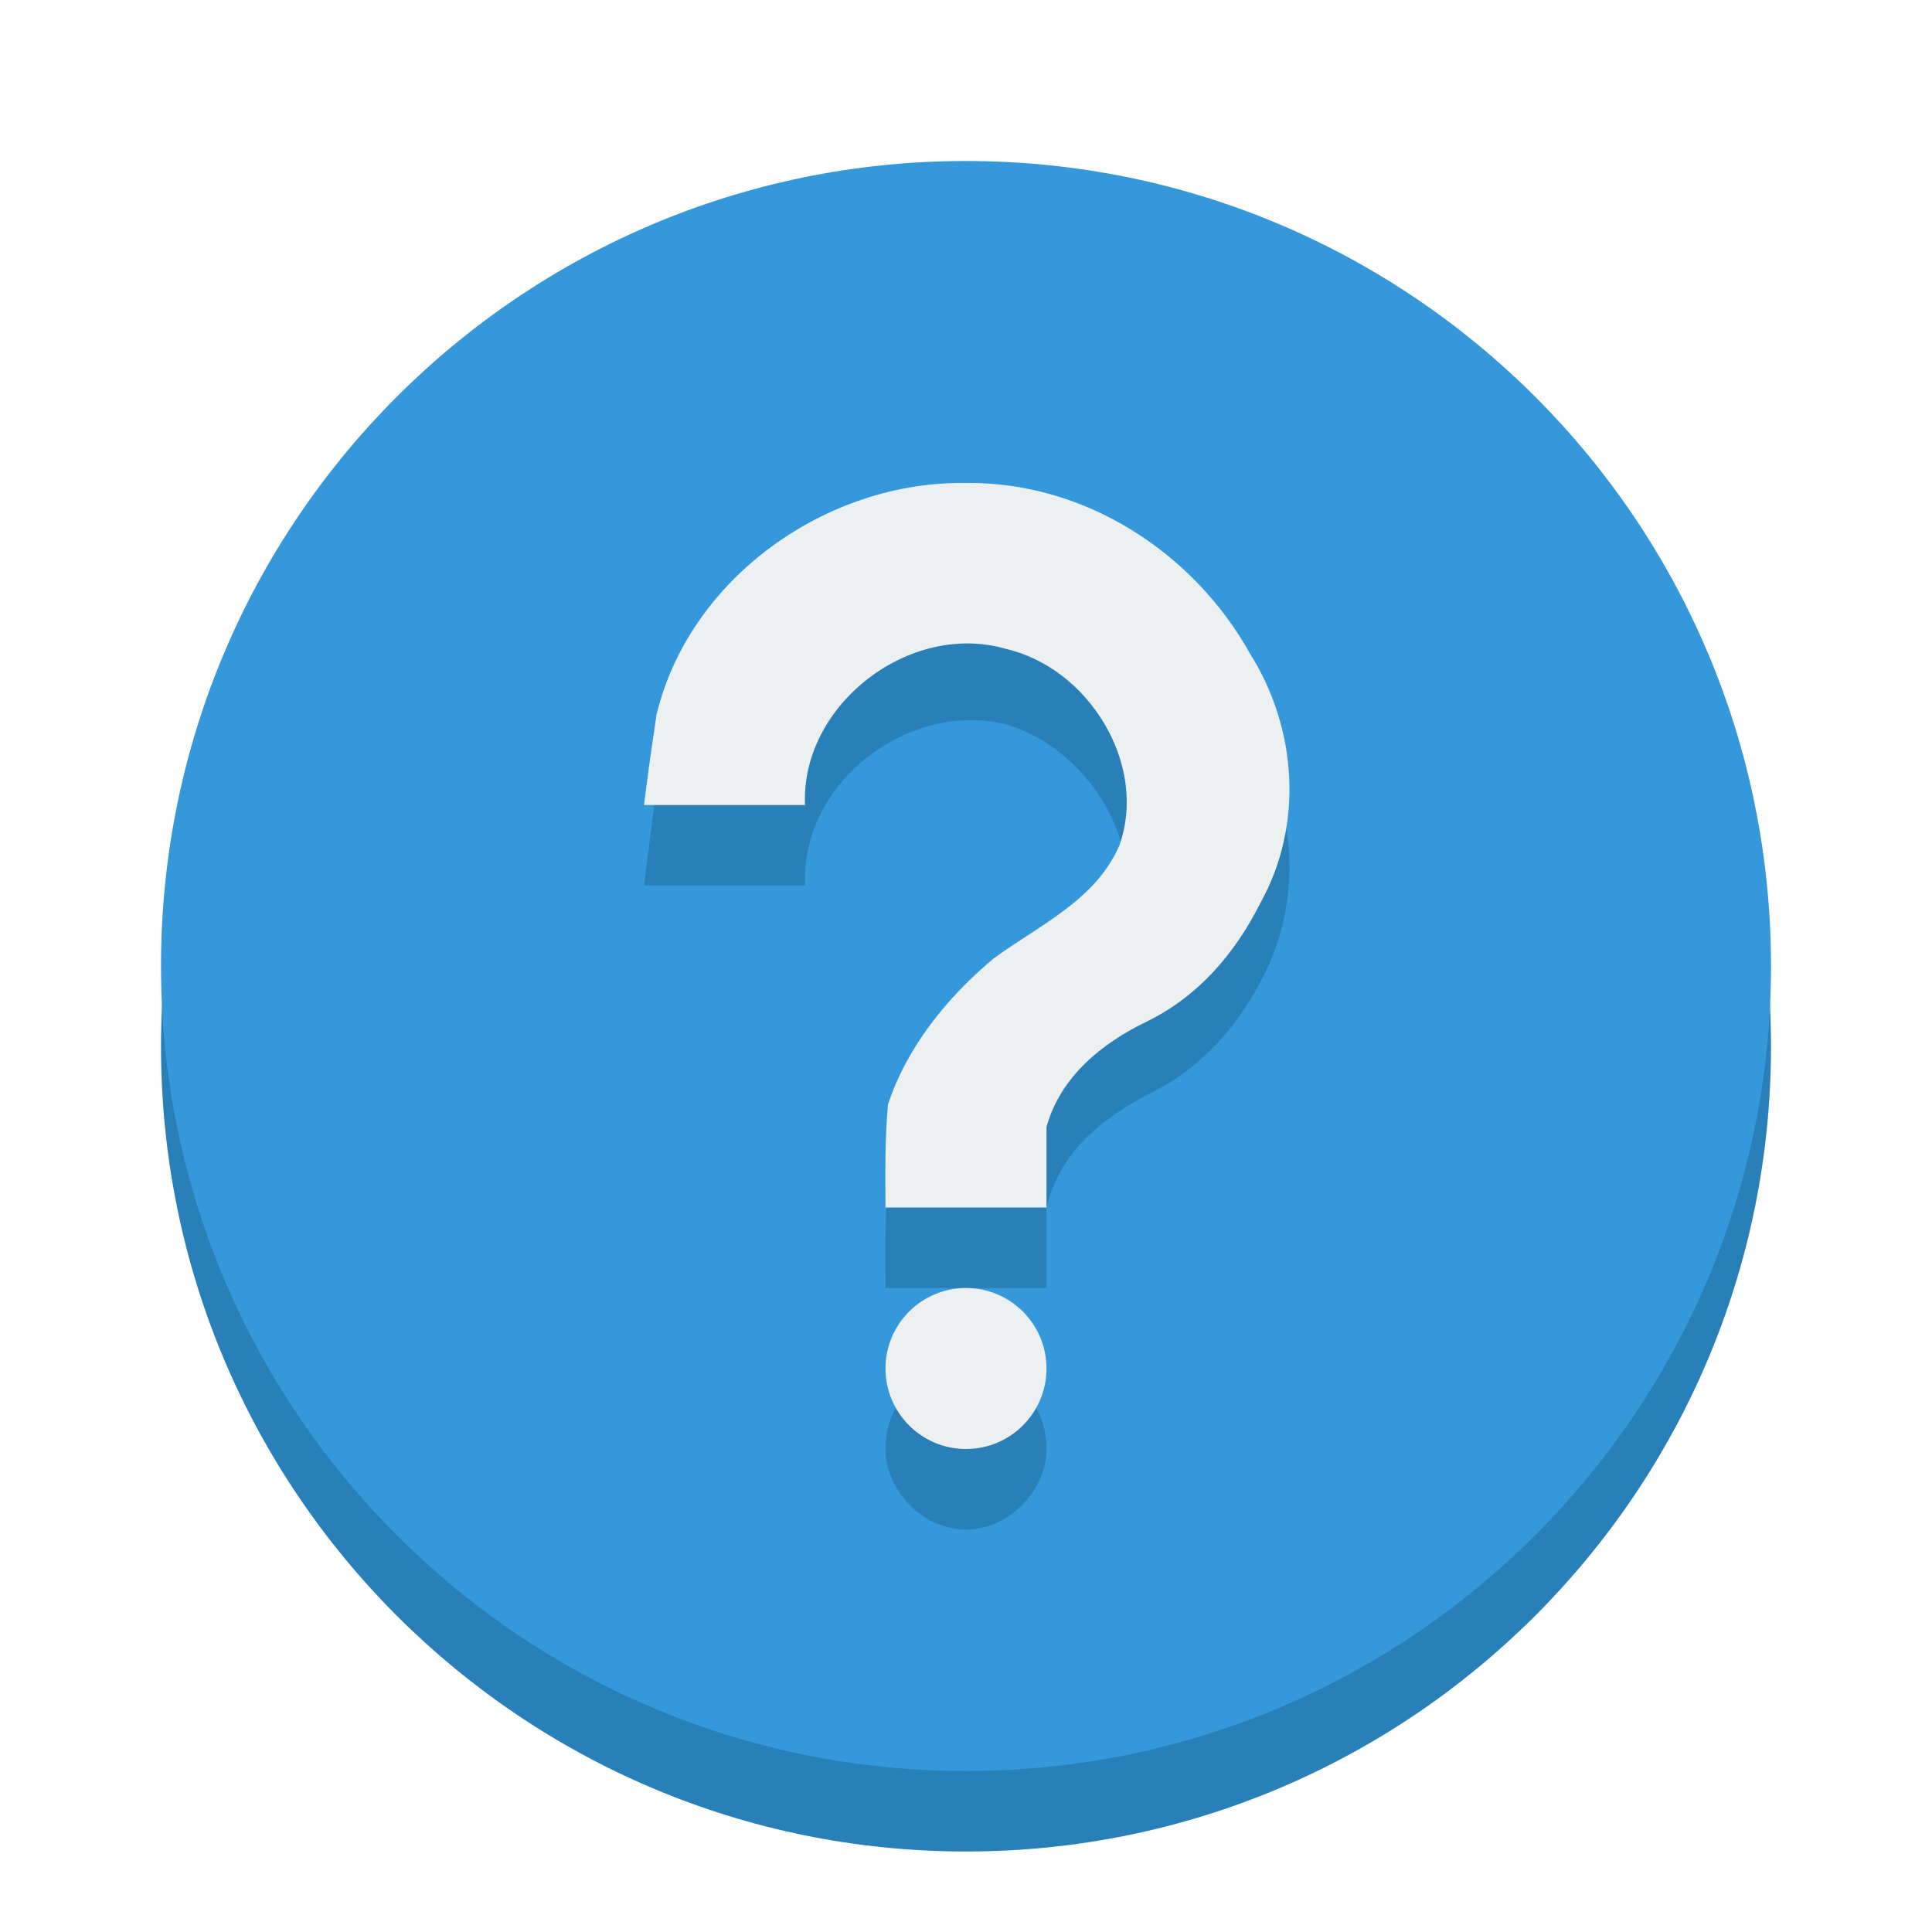
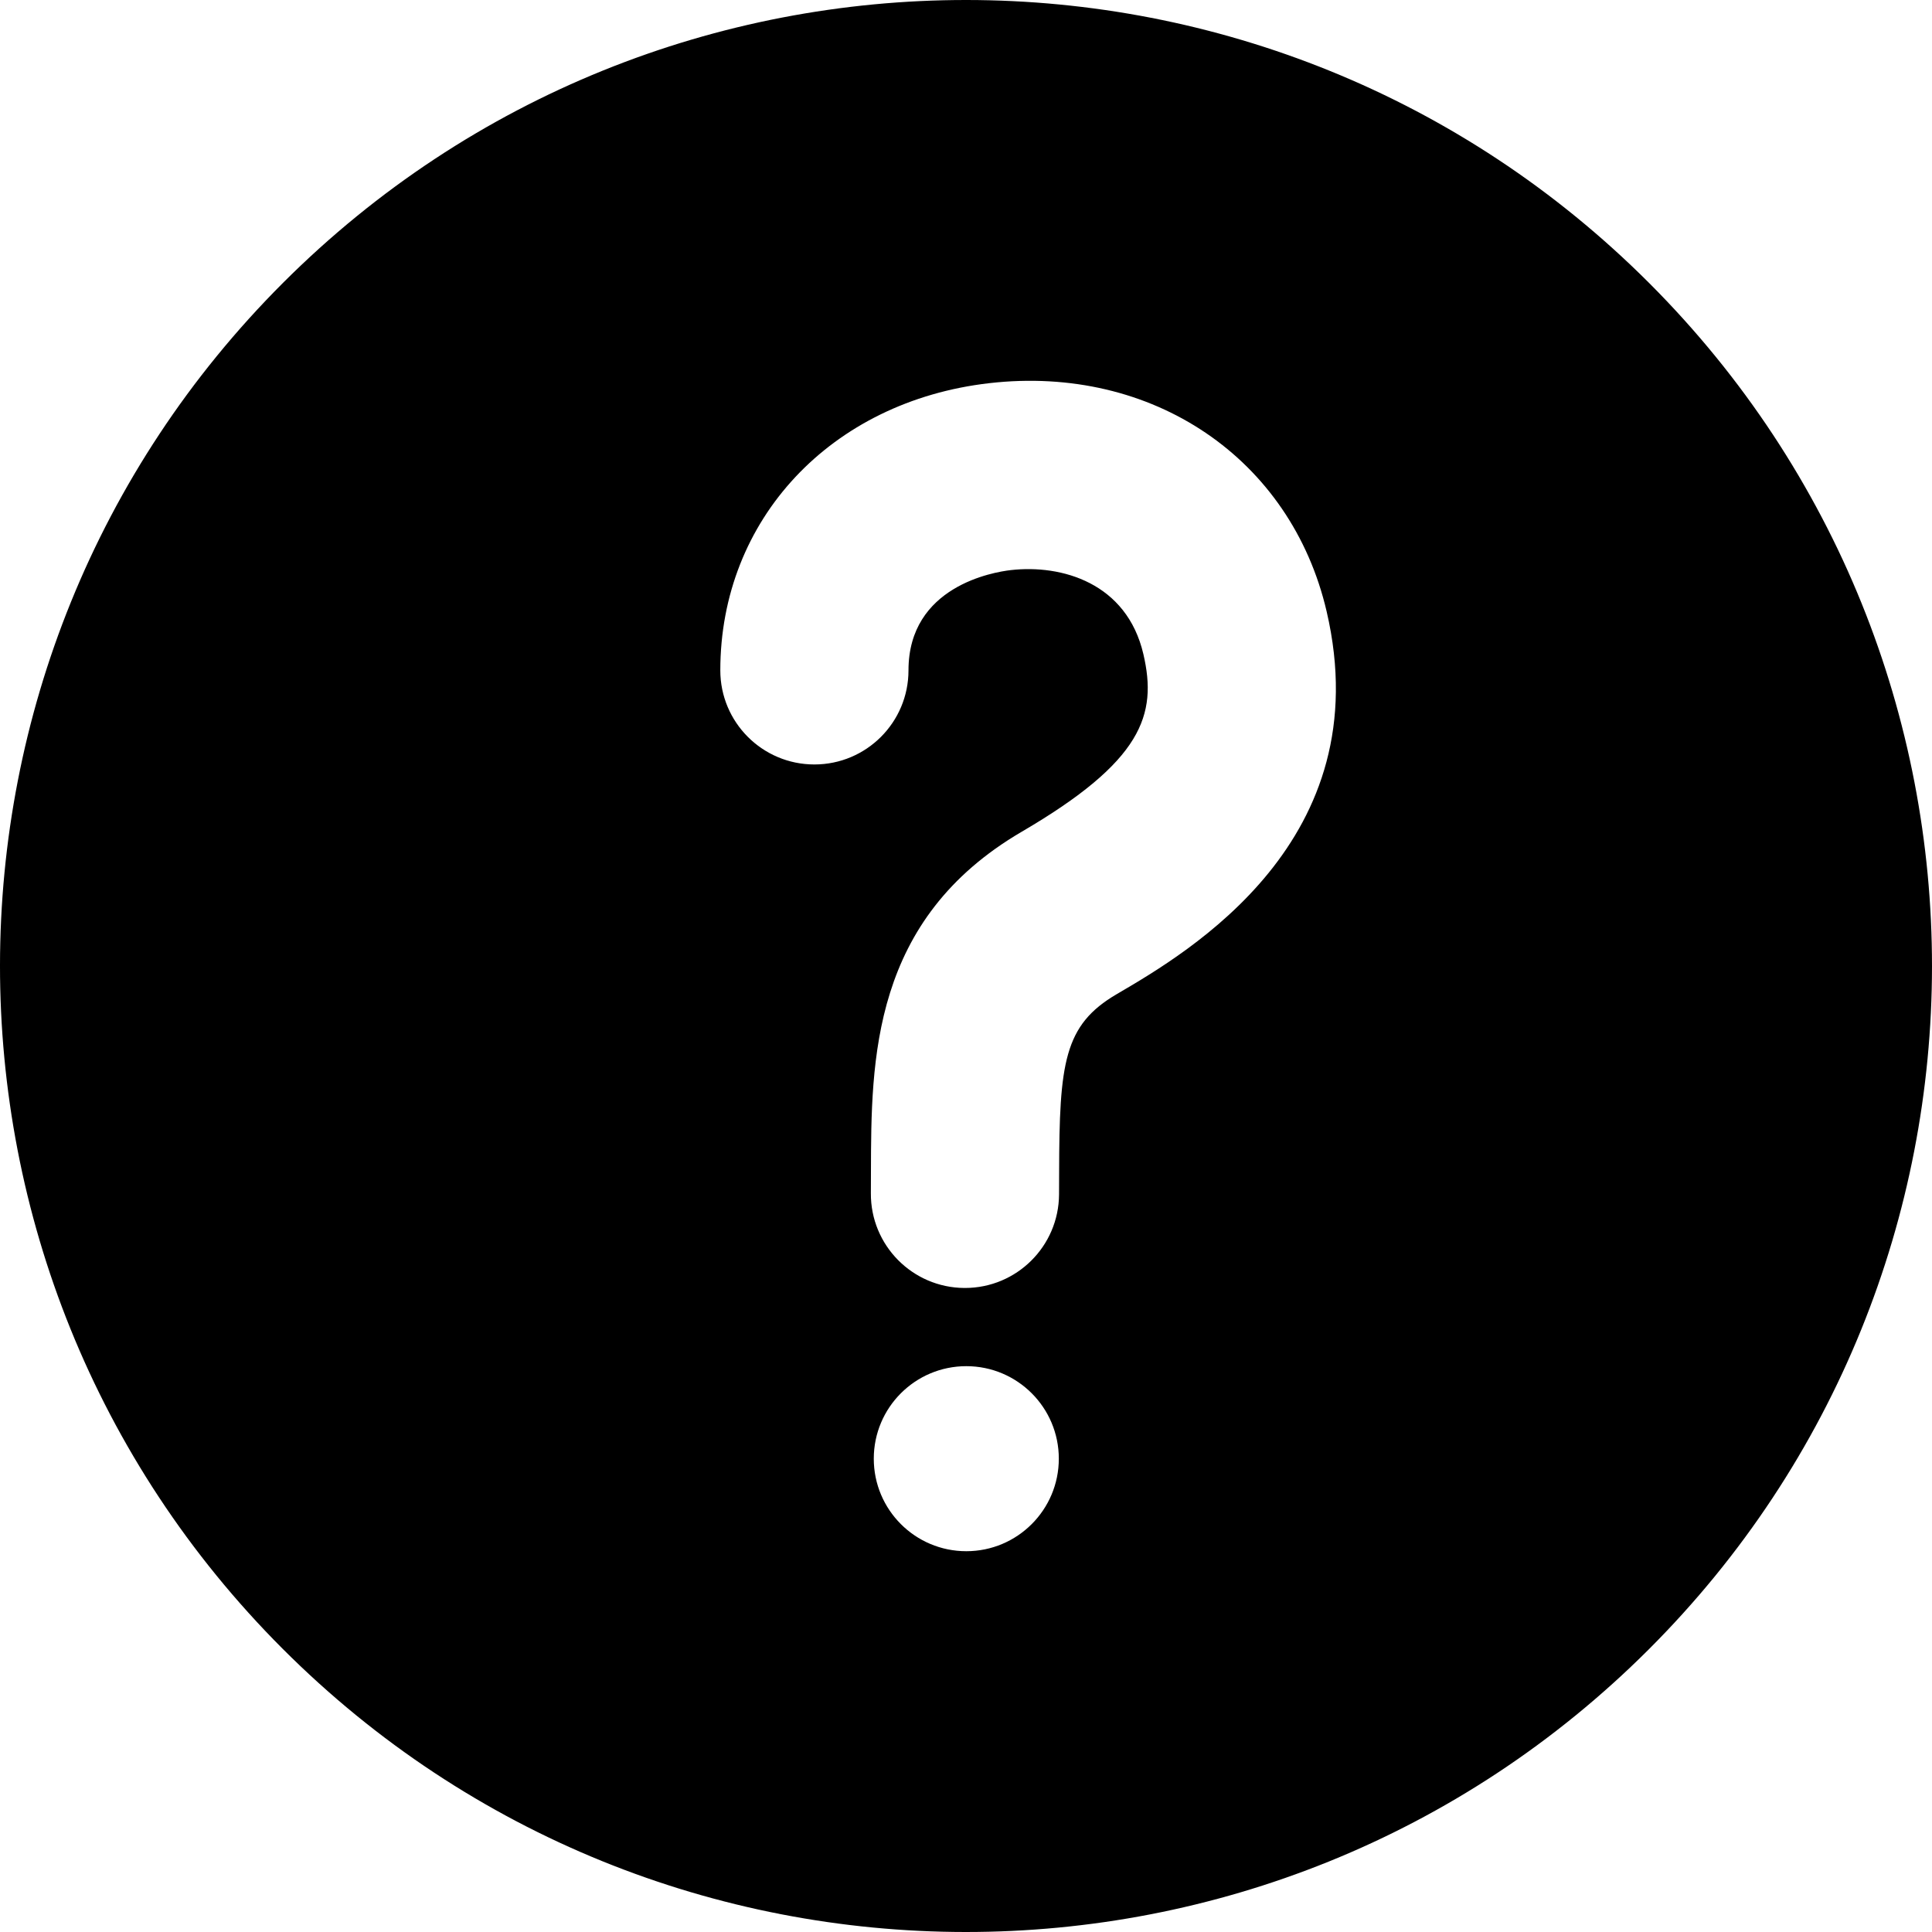
- <svg xmlns="http://www.w3.org/2000/svg" height="24" width="24" version="1.1">
-   <g transform="translate(0 -1028.4)">
-     <path d="m22 12c0 5.523-4.477 10-10 10-5.523 0-10-4.477-10-10 0-5.523 4.477-10 10-10 5.523 0 10 4.477 10 10z" transform="translate(0 1029.4)" fill="#2980b9" />
-     <path d="m22 12c0 5.523-4.477 10-10 10-5.523 0-10-4.477-10-10 0-5.523 4.477-10 10-10 5.523 0 10 4.477 10 10z" transform="translate(0 1028.4)" fill="#3498db" />
-     <path d="m12 1035.4c-1.727-0.1-3.431 1.1-3.844 2.8-0.04 0.3-0.055 0.4-0.156 1.2h2c-0.053-1.3 1.306-2.3 2.5-2 1.021 0.3 1.763 1.5 1.406 2.5-0.294 0.6-0.998 1-1.562 1.4-0.577 0.5-1.074 1.1-1.313 1.8-0.039 0.4-0.034 0.8-0.031 1.3h2v-1c0.172-0.7 0.688-1.1 1.25-1.4 0.634-0.3 1.087-0.8 1.406-1.4 0.543-1 0.454-2.2-0.125-3.1-0.705-1.3-2.067-2.2-3.531-2.1zm0 10c-0.552 0-1 0.4-1 1 0 0.5 0.448 1 1 1s1-0.5 1-1c0-0.6-0.448-1-1-1z" fill="#2980b9" />
-     <path d="m12 6c-1.727-0.027-3.431 1.175-3.844 2.875-0.04 0.294-0.055 0.328-0.156 1.125h2c-0.053-1.248 1.306-2.289 2.5-1.938 1.021 0.237 1.763 1.428 1.406 2.438-0.294 0.684-0.998 0.992-1.562 1.406-0.577 0.482-1.074 1.094-1.313 1.813-0.039 0.42-0.034 0.859-0.031 1.281h2v-1c0.172-0.624 0.688-1.042 1.25-1.312 0.634-0.312 1.087-0.835 1.406-1.469 0.543-0.974 0.454-2.175-0.125-3.094-0.705-1.27-2.067-2.144-3.531-2.125zm0 10c-0.552 0-1 0.448-1 1s0.448 1 1 1 1-0.448 1-1-0.448-1-1-1z" transform="translate(0 1028.4)" fill="#ecf0f1" />
+ <svg xmlns="http://www.w3.org/2000/svg" version="1.1" id="Capa_1" x="0px" y="0px" width="416.979px" height="416.979px" viewBox="0 0 416.979 416.979" style="enable-background:new 0 0 416.979 416.979;" xml:space="preserve">
+   <g>
+     <path d="M356.004,61.156c-81.37-81.47-213.377-81.551-294.848-0.182c-81.47,81.371-81.552,213.379-0.181,294.85   c81.369,81.47,213.378,81.551,294.849,0.181C437.293,274.636,437.375,142.626,356.004,61.156z M208.554,334.794   c-11.028,0-19.968-8.939-19.968-19.968s8.939-19.969,19.968-19.969c11.028,0,19.968,8.939,19.968,19.969   C228.521,325.854,219.582,334.794,208.554,334.794z M241.018,214.566c-11.406,6.668-12.381,14.871-12.43,38.508   c-0.003,1.563-0.008,3.14-0.017,4.726c-0.071,11.172-9.147,20.18-20.304,20.18c-0.044,0-0.088,0-0.131,0   c-11.215-0.071-20.248-9.22-20.178-20.436c0.01-1.528,0.013-3.047,0.016-4.552c0.05-24.293,0.111-54.524,32.547-73.484   c26.026-15.214,29.306-25.208,26.254-38.322c-3.586-15.404-17.653-19.396-28.63-18.141c-3.686,0.423-22.069,3.456-22.069,21.642   c0,11.213-9.092,20.306-20.307,20.306c-11.215,0-20.306-9.093-20.306-20.306c0-32.574,23.87-58.065,58.048-61.989   c35.2-4.038,65.125,16.226,72.816,49.282C297.824,181.361,256.555,205.485,241.018,214.566z" />
  </g>
+   <g>
+ </g>
+   <g>
+ </g>
+   <g>
+ </g>
+   <g>
+ </g>
+   <g>
+ </g>
+   <g>
+ </g>
+   <g>
+ </g>
+   <g>
+ </g>
+   <g>
+ </g>
+   <g>
+ </g>
+   <g>
+ </g>
+   <g>
+ </g>
+   <g>
+ </g>
+   <g>
+ </g>
+   <g>
+ </g>
</svg>
